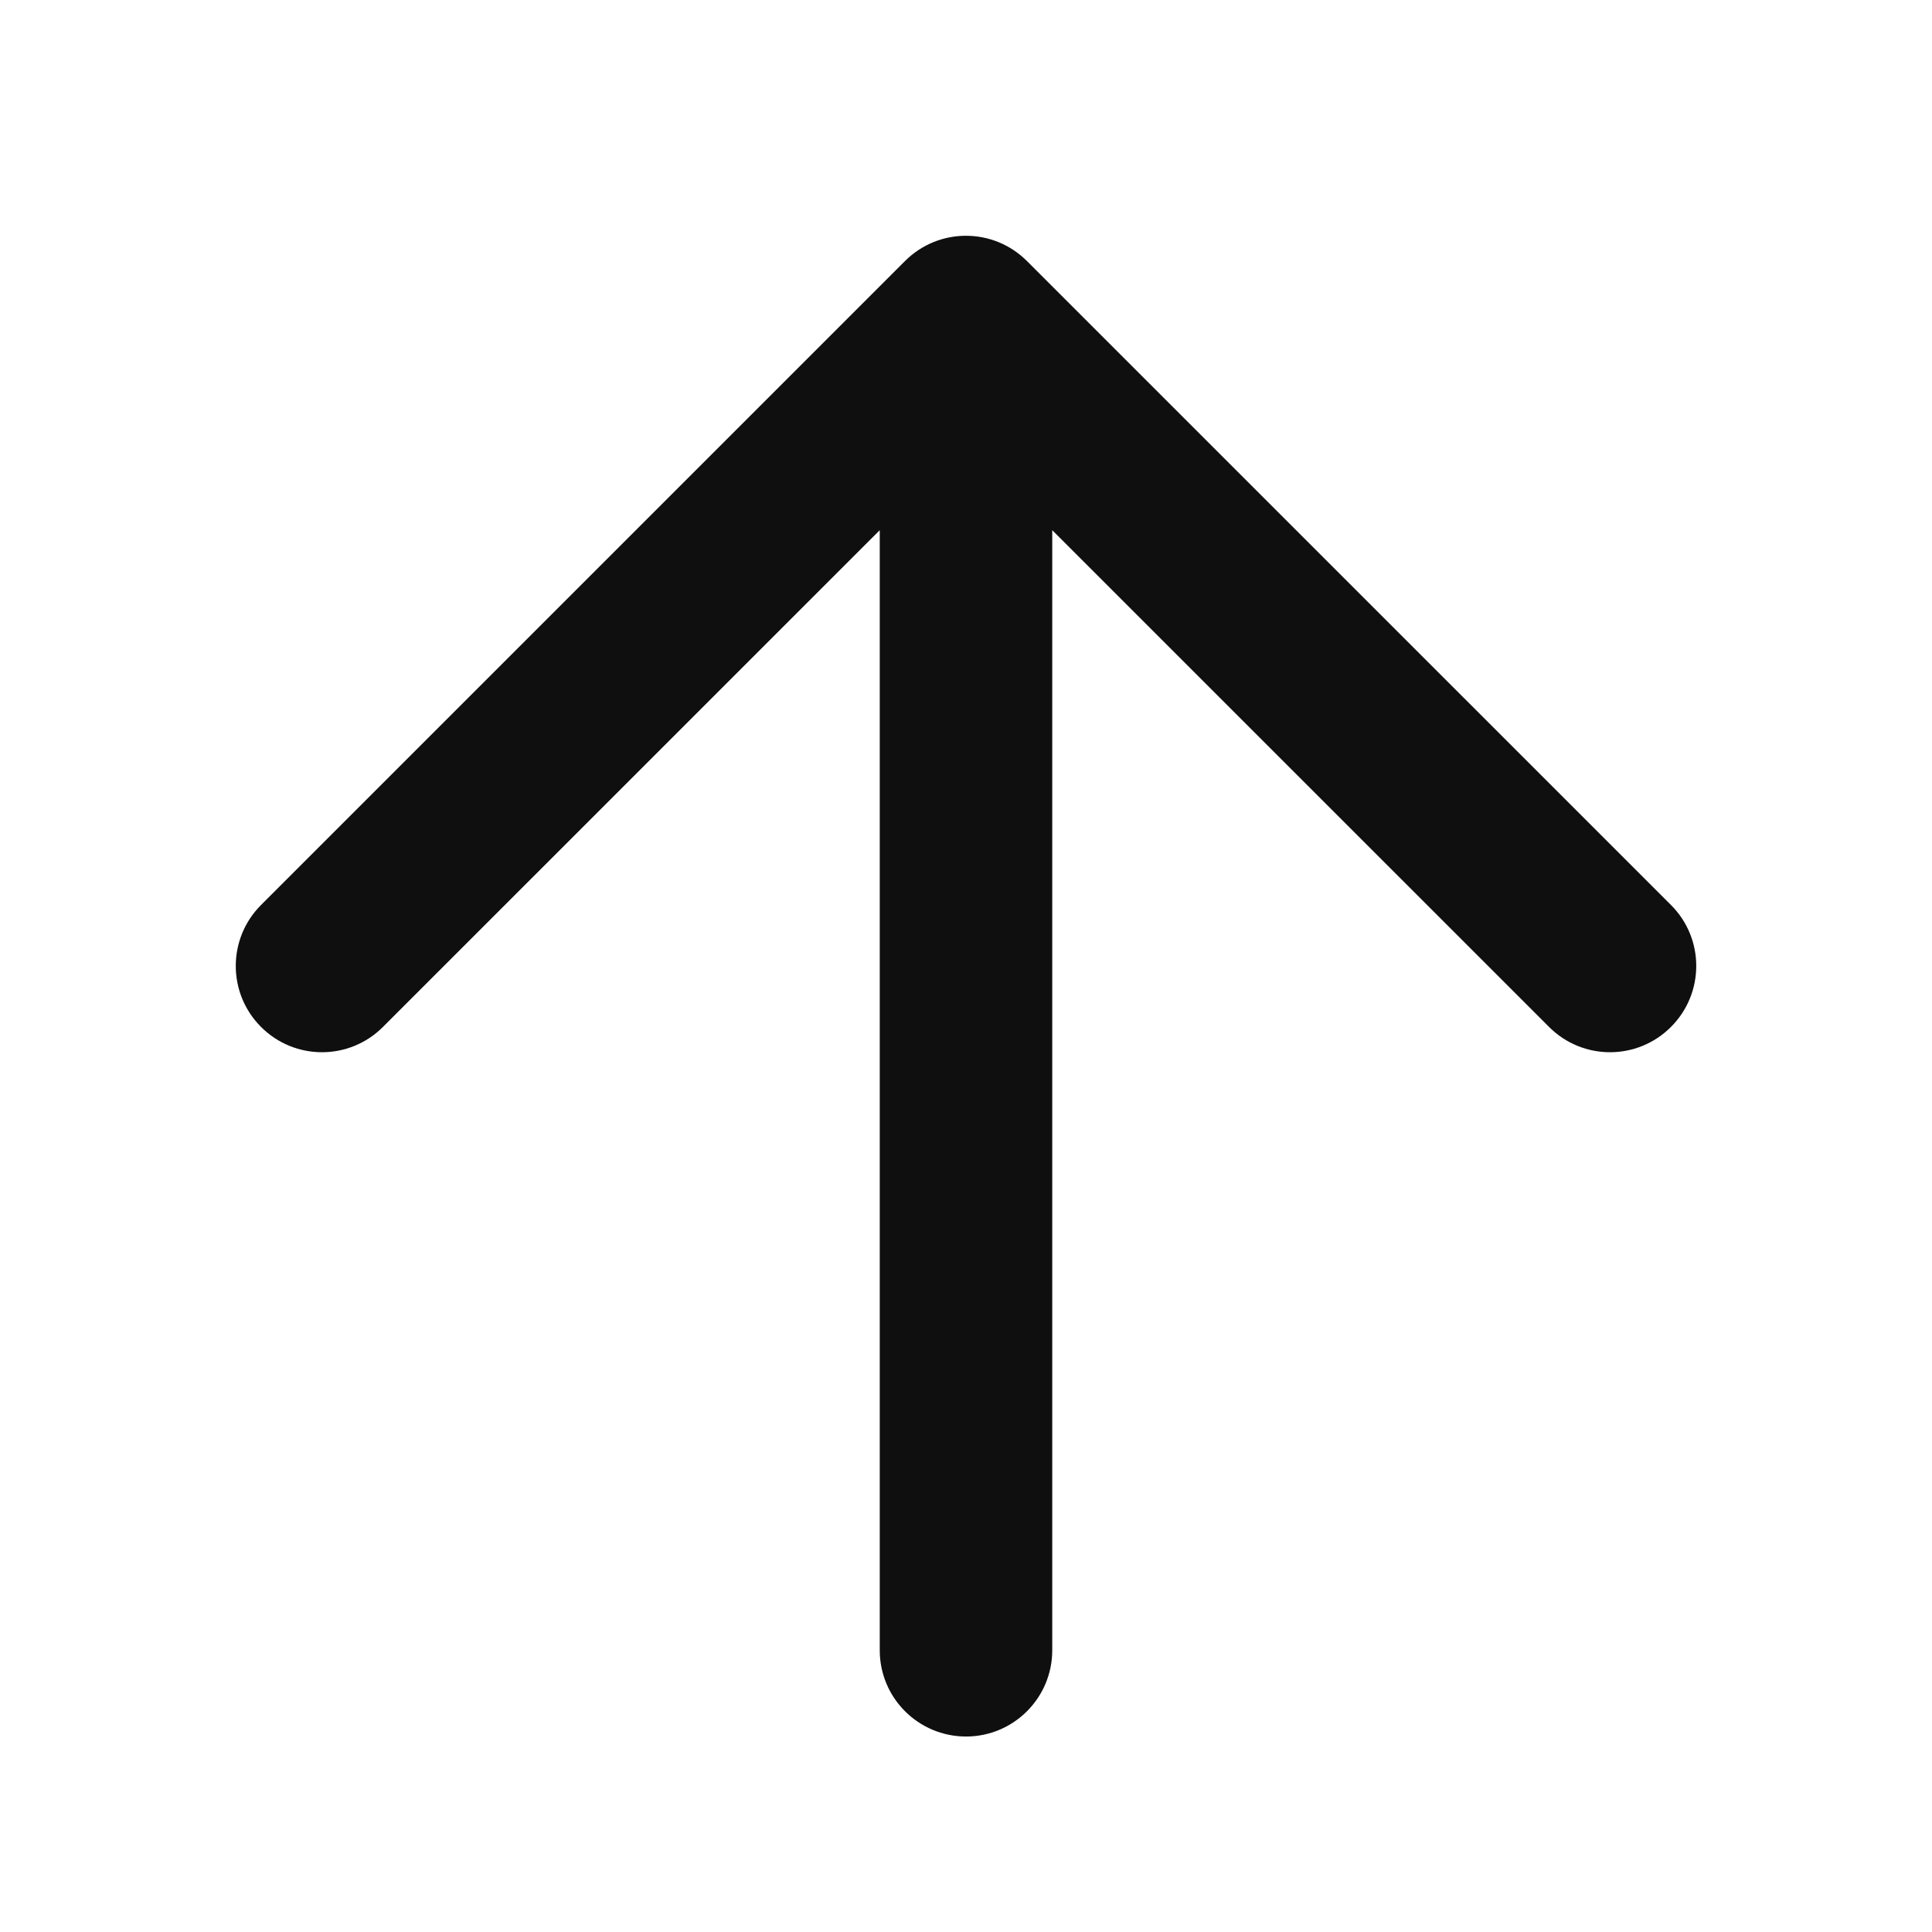
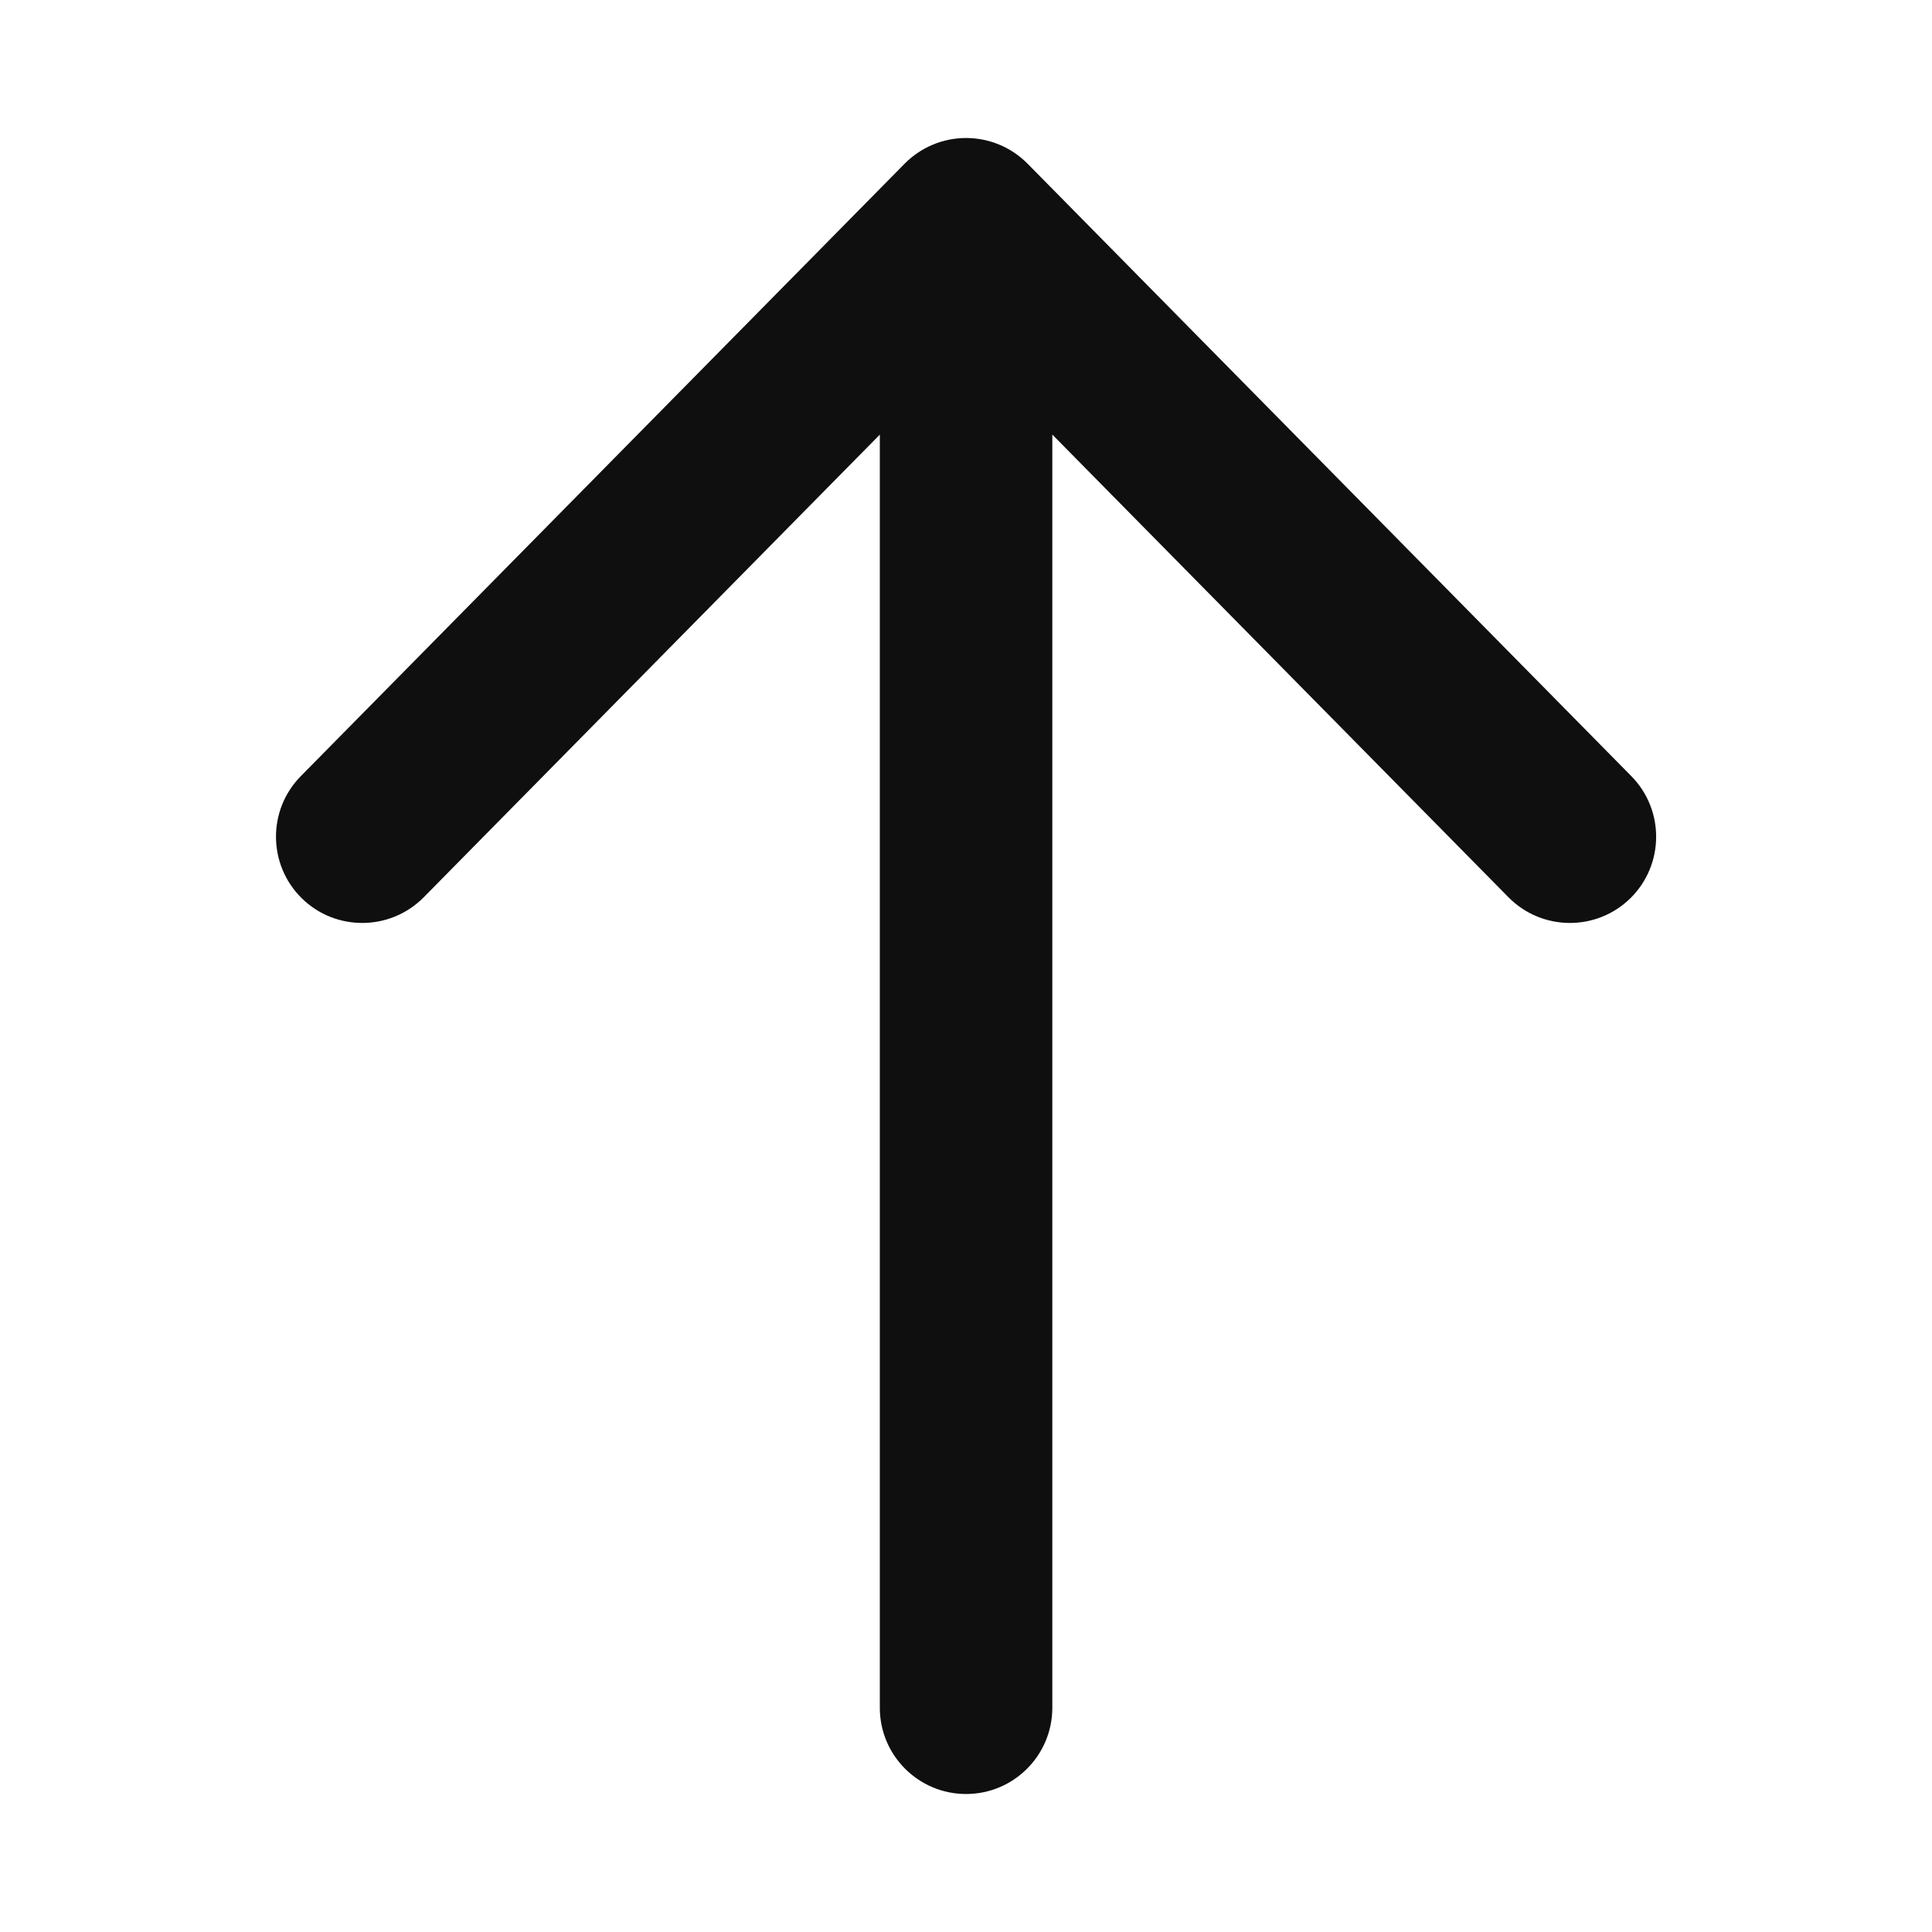
<svg xmlns="http://www.w3.org/2000/svg" width="28" height="28" viewBox="0 0 28 28" fill="none">
-   <path d="M12.75 23.917C12.75 24.607 13.309 25.166 14 25.167C14.69 25.167 15.25 24.607 15.25 23.917V7.684L22.45 14.883C22.938 15.372 23.729 15.372 24.217 14.883C24.705 14.395 24.706 13.604 24.217 13.116L14.883 3.783C14.395 3.295 13.604 3.295 13.116 3.783L3.783 13.116C3.295 13.604 3.295 14.395 3.783 14.883C4.271 15.372 5.062 15.372 5.55 14.883L12.75 7.684V23.917Z" fill="#0F0F0F" />
+   <path d="M23.643 11.249C24.127 11.741 24.121 12.532 23.63 13.017C23.138 13.501 22.347 13.495 21.862 13.004L15.251 6.298L15.251 24.75C15.251 25.44 14.691 26 14.001 26C13.311 26 12.751 25.44 12.751 24.75L12.751 6.299L6.141 13.004C5.656 13.495 4.864 13.501 4.372 13.017C3.881 12.532 3.875 11.741 4.359 11.249L13.111 2.372C13.346 2.134 13.667 2 14.001 2C14.335 2 14.657 2.134 14.892 2.372L23.643 11.249Z" fill="#0F0F0F" />
</svg>
